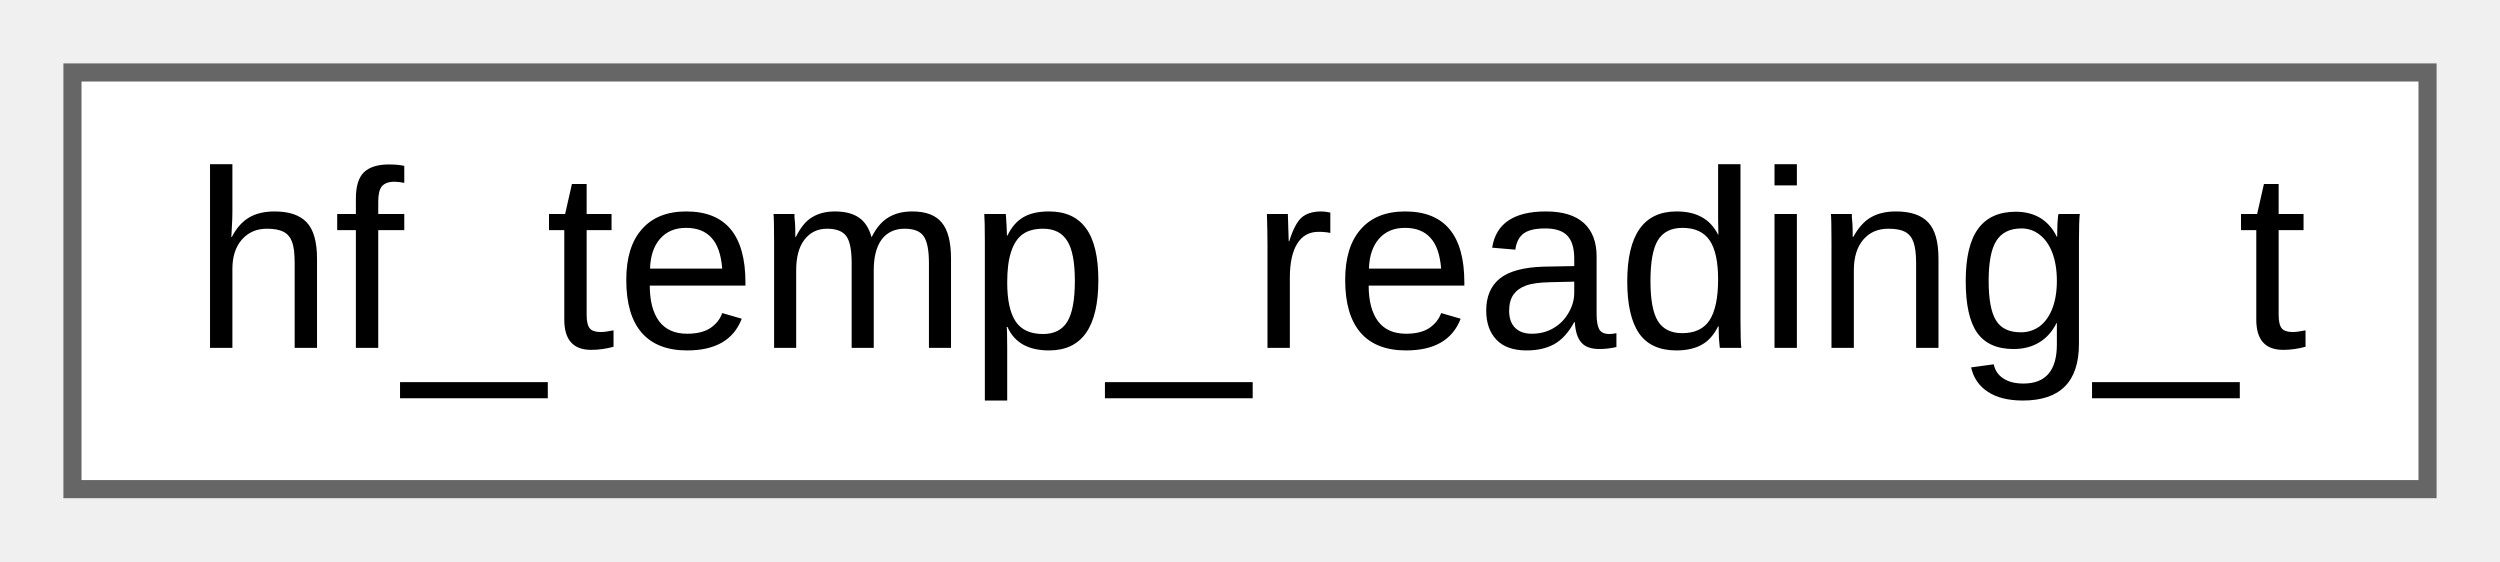
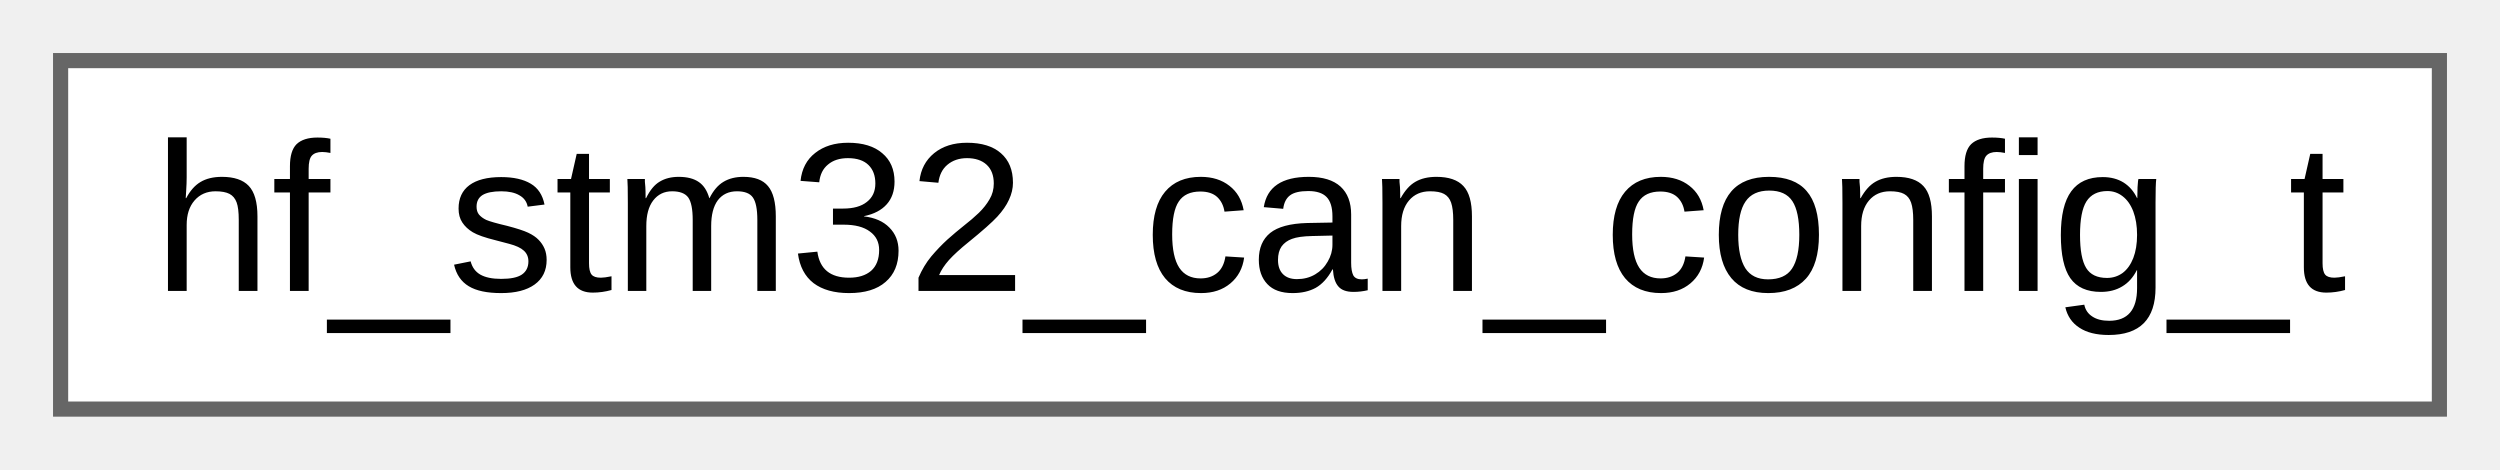
- <svg xmlns="http://www.w3.org/2000/svg" xmlns:xlink="http://www.w3.org/1999/xlink" width="138pt" height="31pt" viewBox="0.00 0.00 138.00 31.00">
+ <svg xmlns="http://www.w3.org/2000/svg" xmlns:xlink="http://www.w3.org/1999/xlink" width="165pt" height="31pt" viewBox="0.00 0.00 165.00 31.00">
  <g id="graph0" class="graph" transform="scale(1 1) rotate(0) translate(4 27)">
    <g id="Node000000" class="node">
      <g id="a_Node000000">
-         <a xlink:href="structhf__temp__reading__t.html" target="_top" xlink:title="Temperature reading structure.">
-           <polygon fill="white" stroke="#666666" points="130,-23 0,-23 0,0 130,0 130,-23" />
-           <text text-anchor="middle" x="65" y="-7.8" font-family="Arial" font-size="14.00">hf_temp_reading_t</text>
+         <a xlink:href="structhf__stm32__can__config__t.html" target="_top" xlink:title="CAN configuration for STM32.">
+           <polygon fill="white" stroke="#666666" points="157,-23 0,-23 0,0 157,0 157,-23" />
+           <text text-anchor="middle" x="78.5" y="-7.8" font-family="Arial" font-size="14.00">hf_stm32_can_config_t</text>
        </a>
      </g>
    </g>
  </g>
</svg>
